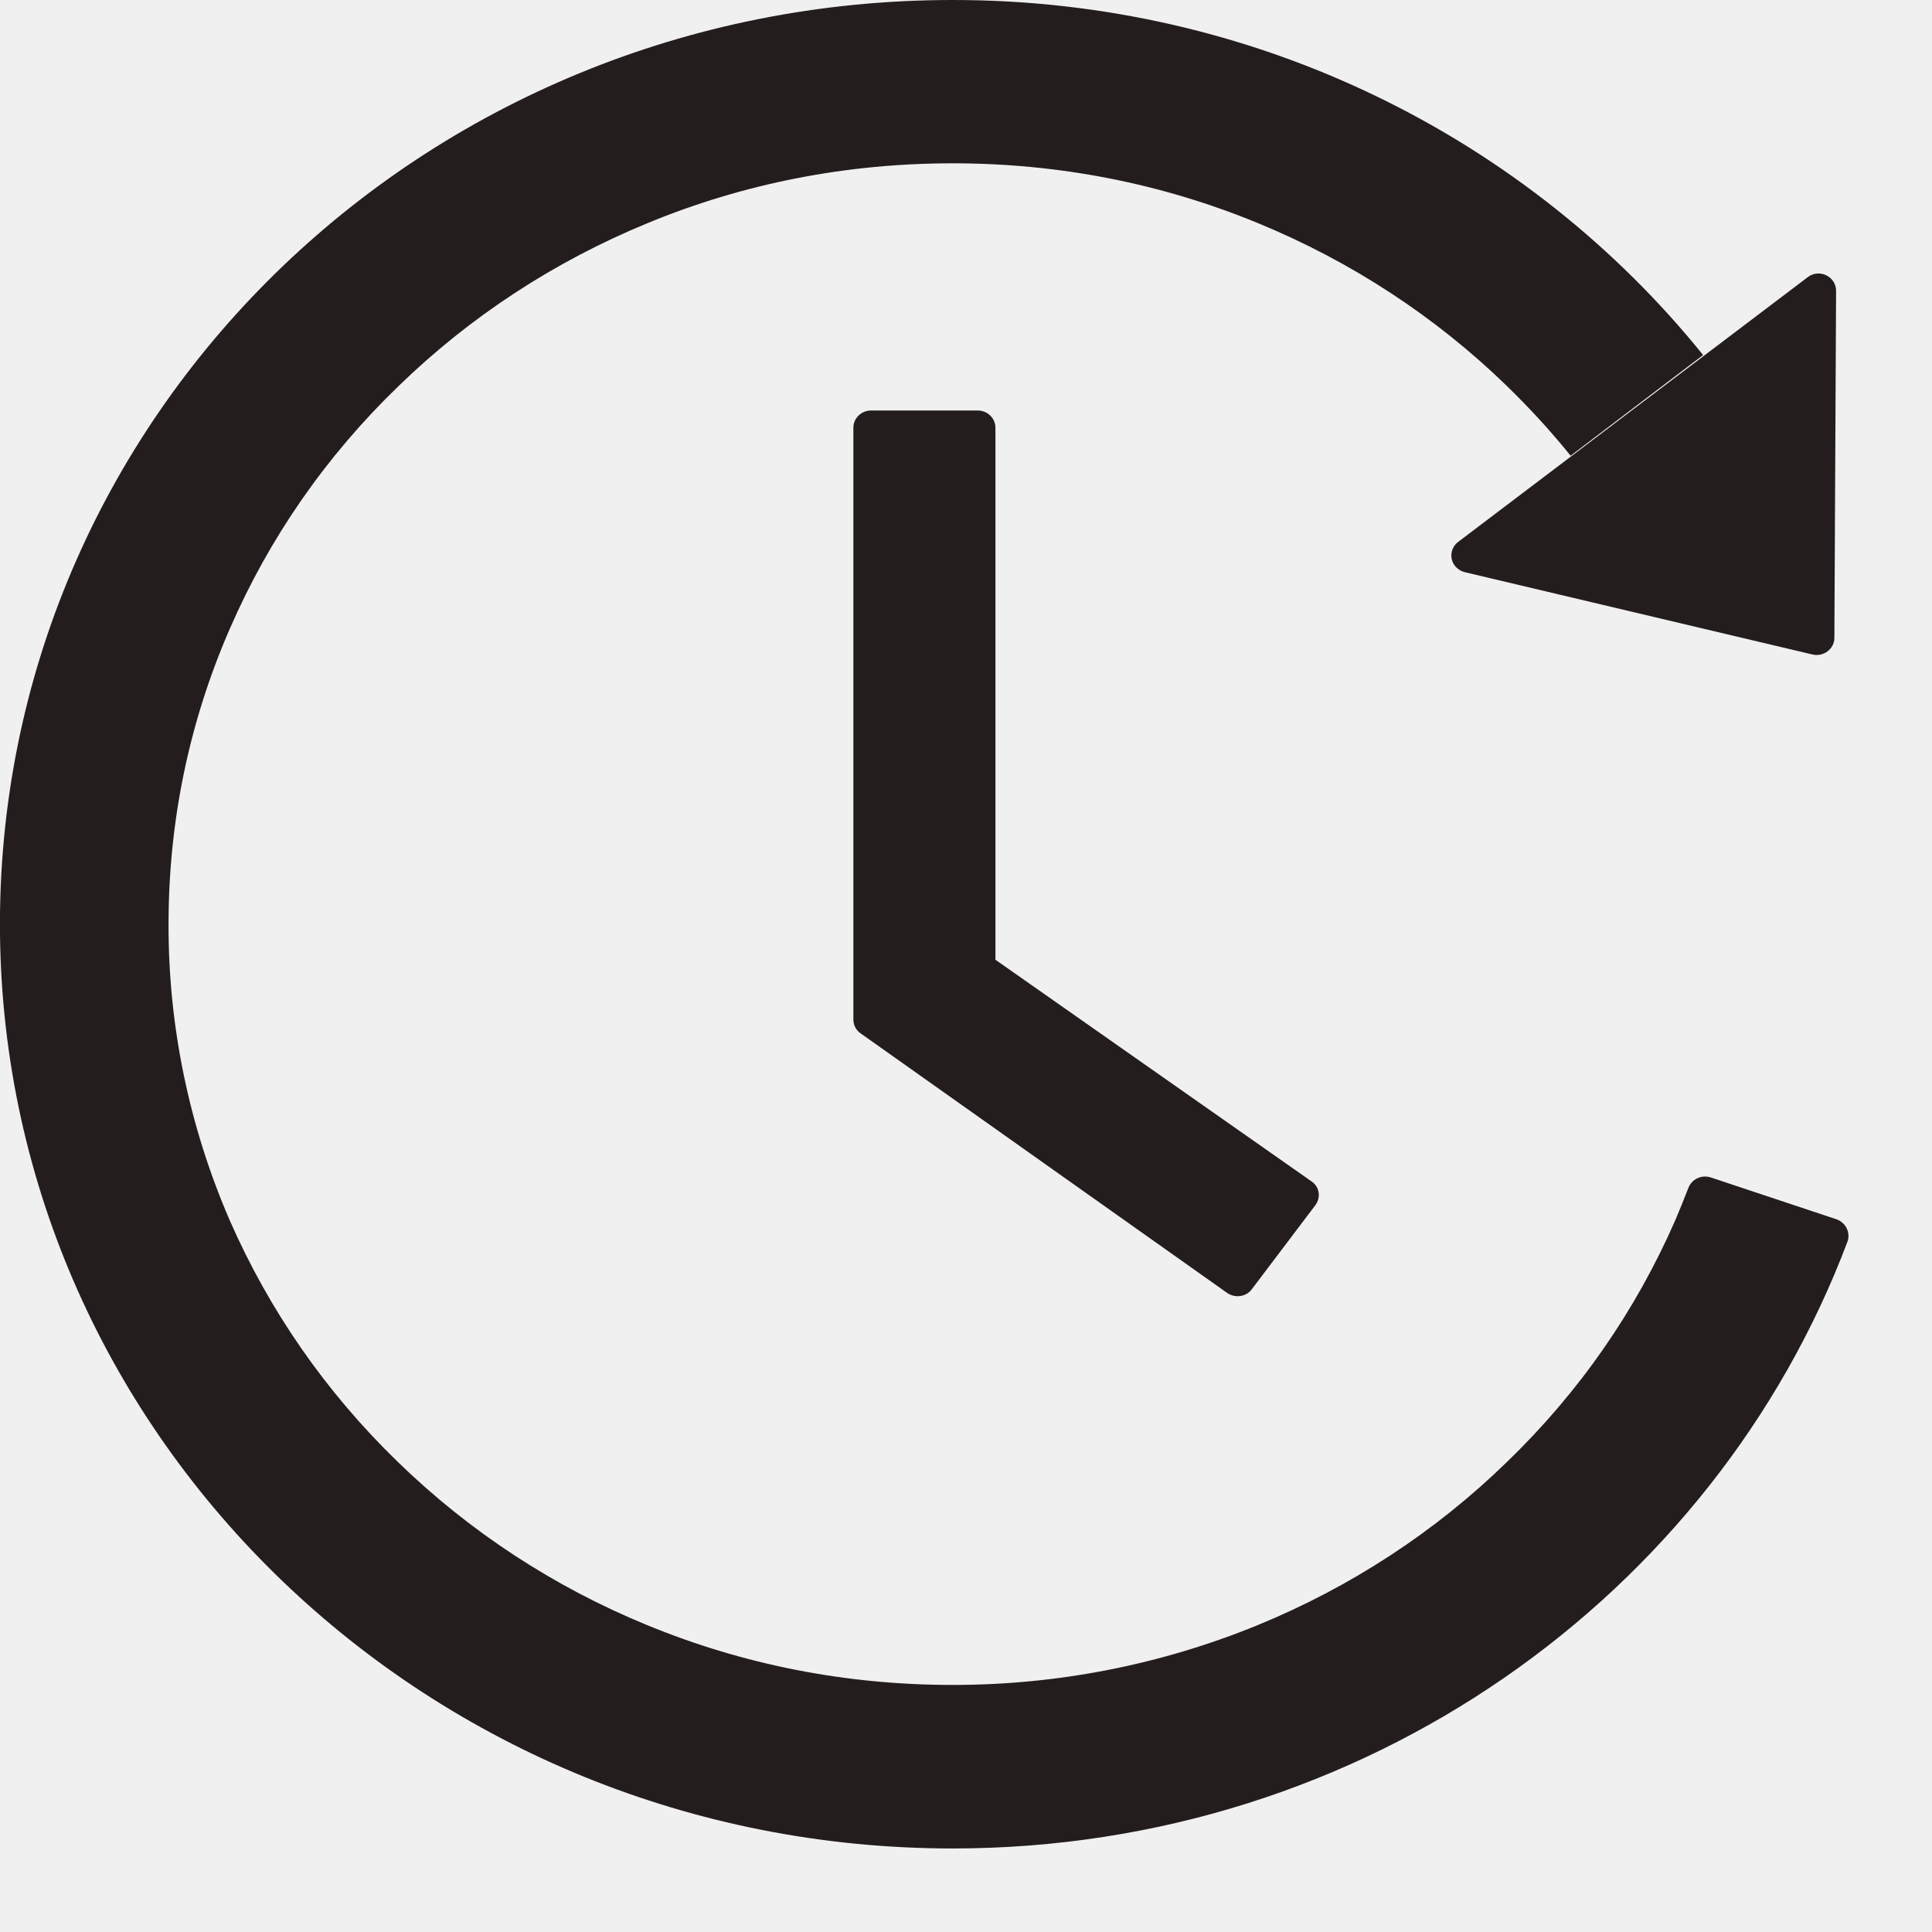
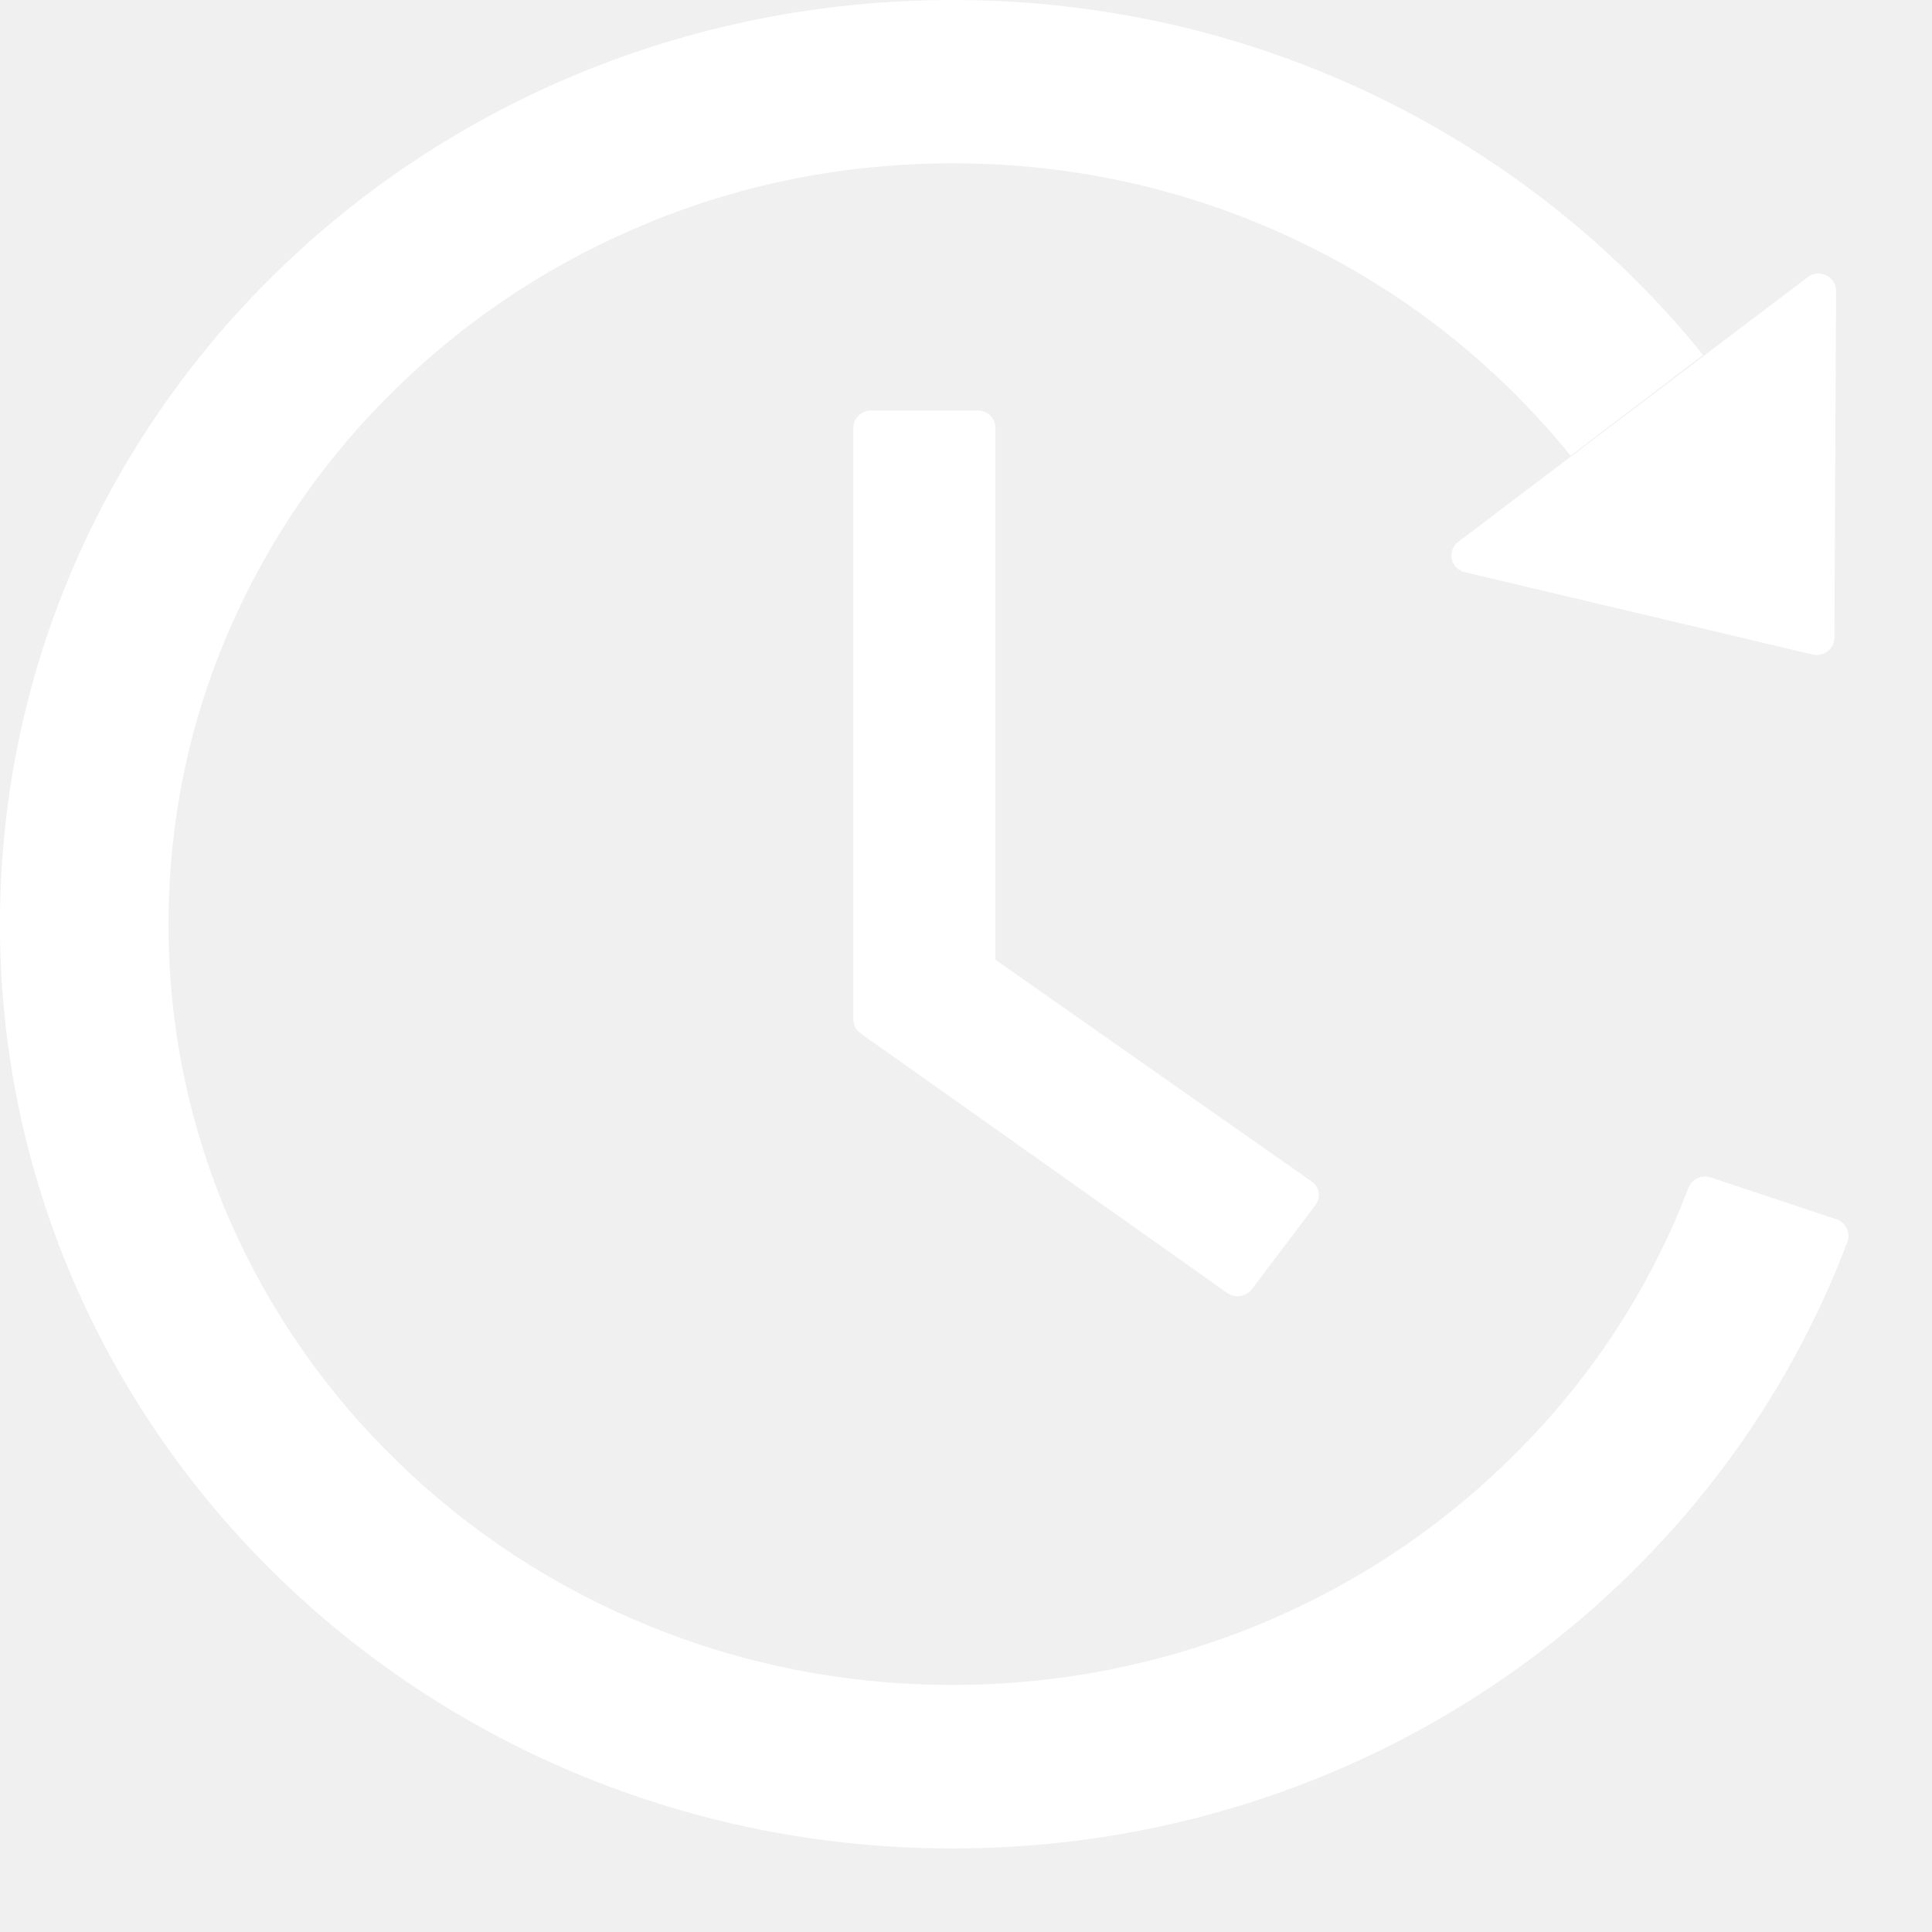
<svg xmlns="http://www.w3.org/2000/svg" width="17" height="17" viewBox="0 0 17 17" fill="none">
-   <path d="M8.603 3.612H7.665C7.579 3.612 7.509 3.68 7.509 3.764V8.97C7.509 9.02 7.532 9.065 7.573 9.093L10.797 11.376C10.867 11.425 10.965 11.412 11.015 11.344L11.573 10.606C11.626 10.536 11.61 10.442 11.54 10.395L8.759 8.445V3.764C8.759 3.68 8.689 3.612 8.603 3.612ZM12.89 5.035L15.948 5.759C16.045 5.782 16.141 5.71 16.141 5.613L16.156 2.559C16.156 2.432 16.006 2.36 15.905 2.44L12.831 4.768C12.808 4.785 12.79 4.809 12.78 4.836C12.77 4.862 12.768 4.891 12.774 4.919C12.78 4.947 12.794 4.973 12.815 4.993C12.835 5.013 12.861 5.028 12.89 5.035ZM16.16 10.729L15.055 10.361C15.016 10.348 14.974 10.35 14.937 10.367C14.9 10.384 14.872 10.414 14.857 10.451C14.82 10.548 14.781 10.642 14.741 10.737C14.393 11.533 13.896 12.25 13.26 12.864C12.632 13.476 11.886 13.964 11.066 14.3C10.216 14.648 9.303 14.827 8.381 14.826C7.448 14.826 6.546 14.65 5.695 14.3C4.875 13.964 4.13 13.476 3.501 12.864C2.867 12.25 2.37 11.533 2.021 10.737C1.664 9.912 1.481 9.027 1.483 8.133C1.483 7.229 1.664 6.351 2.025 5.526C2.372 4.73 2.869 4.013 3.505 3.399C4.134 2.787 4.879 2.3 5.699 1.963C6.546 1.613 7.45 1.437 8.383 1.437C9.315 1.437 10.218 1.613 11.068 1.963C11.888 2.3 12.633 2.787 13.262 3.399C13.461 3.593 13.648 3.796 13.82 4.01L14.986 3.124C13.451 1.222 11.062 -0.002 8.379 2.18924e-06C3.706 0.002 -0.046 3.682 0 8.216C0.047 12.67 3.782 16.265 8.383 16.265C12 16.265 15.082 14.041 16.256 10.926C16.285 10.847 16.242 10.758 16.16 10.729Z" fill="#241D1D" />
+   <path d="M8.603 3.612H7.665C7.579 3.612 7.509 3.68 7.509 3.764V8.97C7.509 9.02 7.532 9.065 7.573 9.093L10.797 11.376C10.867 11.425 10.965 11.412 11.015 11.344L11.573 10.606C11.626 10.536 11.61 10.442 11.54 10.395L8.759 8.445V3.764C8.759 3.68 8.689 3.612 8.603 3.612ZM12.89 5.035L15.948 5.759C16.045 5.782 16.141 5.71 16.141 5.613L16.156 2.559C16.156 2.432 16.006 2.36 15.905 2.44L12.831 4.768C12.808 4.785 12.79 4.809 12.78 4.836C12.77 4.862 12.768 4.891 12.774 4.919C12.78 4.947 12.794 4.973 12.815 4.993C12.835 5.013 12.861 5.028 12.89 5.035V5.035ZM16.16 10.729L15.055 10.361C15.016 10.348 14.974 10.35 14.937 10.367C14.9 10.384 14.872 10.414 14.857 10.451C14.82 10.548 14.781 10.642 14.741 10.737C14.393 11.533 13.896 12.25 13.26 12.864C12.632 13.476 11.886 13.964 11.066 14.3C10.216 14.648 9.303 14.827 8.381 14.826C7.448 14.826 6.546 14.65 5.695 14.3C4.875 13.964 4.13 13.476 3.501 12.864C2.867 12.25 2.37 11.533 2.021 10.737C1.664 9.912 1.481 9.027 1.483 8.133C1.483 7.229 1.664 6.351 2.025 5.526C2.372 4.73 2.869 4.013 3.505 3.399C4.134 2.787 4.879 2.3 5.699 1.963C6.546 1.613 7.45 1.437 8.383 1.437C9.315 1.437 10.218 1.613 11.068 1.963C11.888 2.3 12.633 2.787 13.262 3.399C13.461 3.593 13.648 3.796 13.82 4.01L14.986 3.124C13.451 1.222 11.062 -0.002 8.379 2.18924e-06C3.706 0.002 -0.046 3.682 0 8.216C0.047 12.67 3.782 16.265 8.383 16.265C12 16.265 15.082 14.041 16.256 10.926C16.285 10.847 16.242 10.758 16.16 10.729V10.729Z" fill="white" />
</svg>
